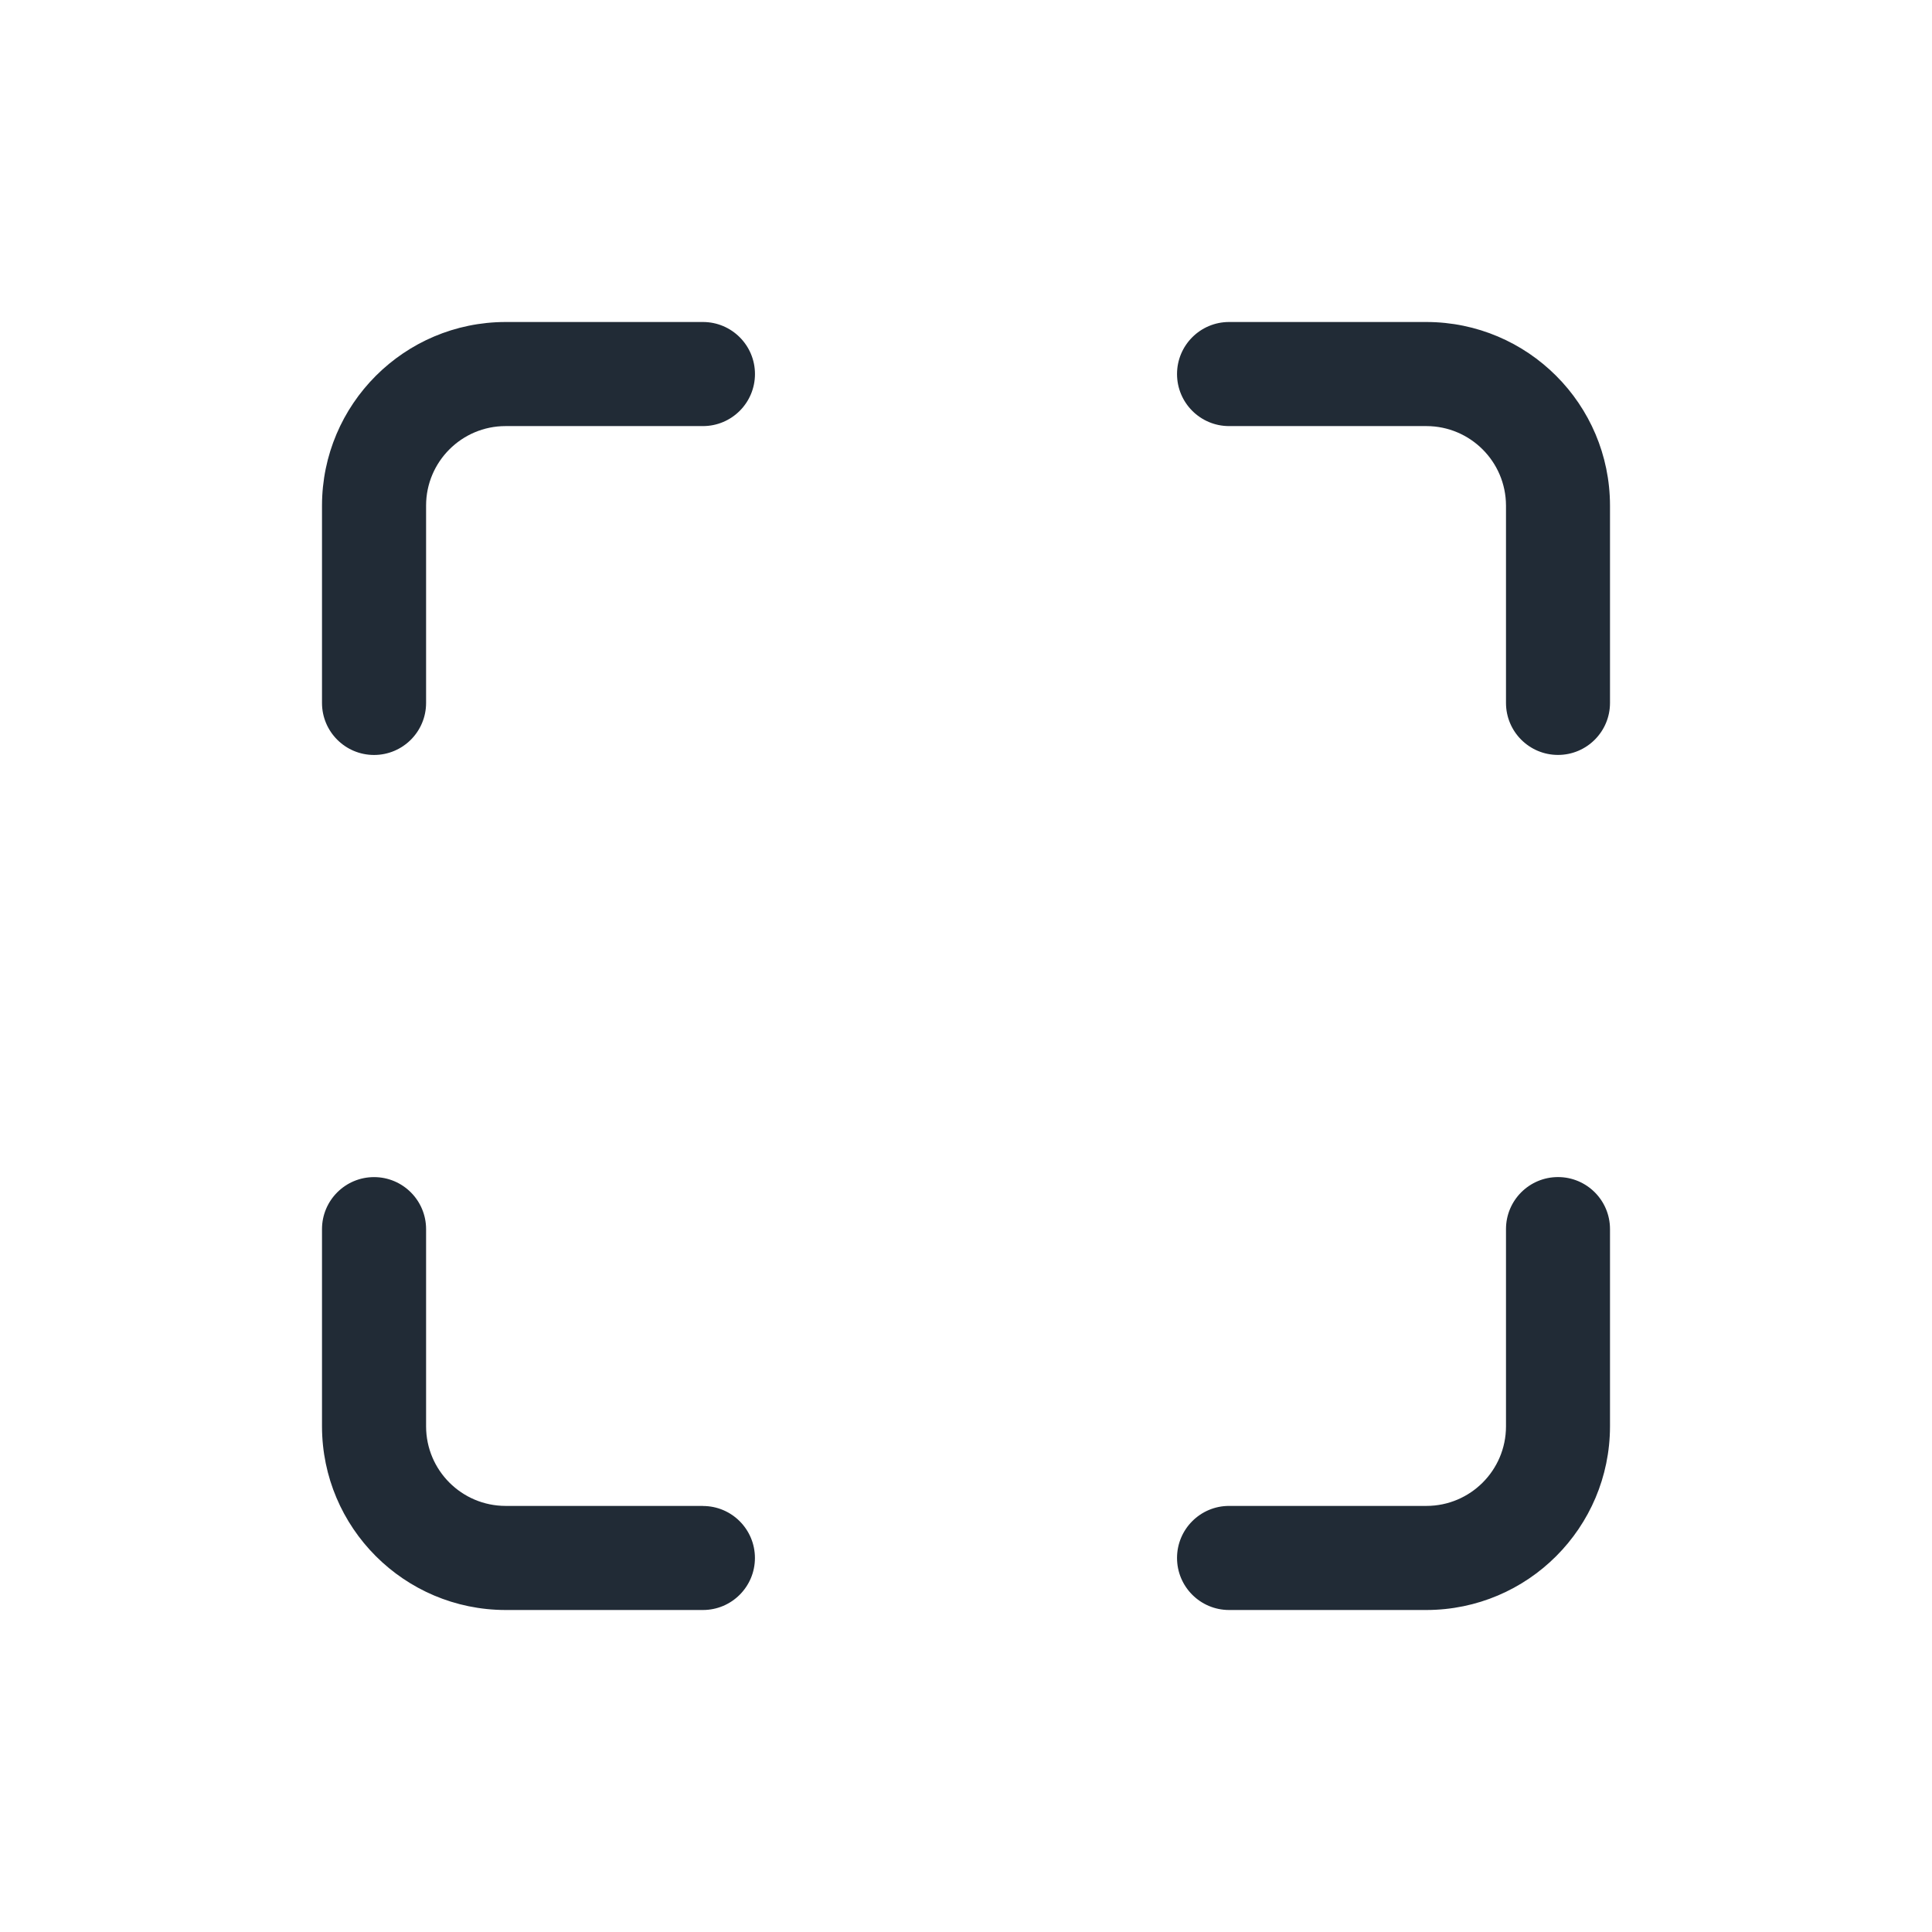
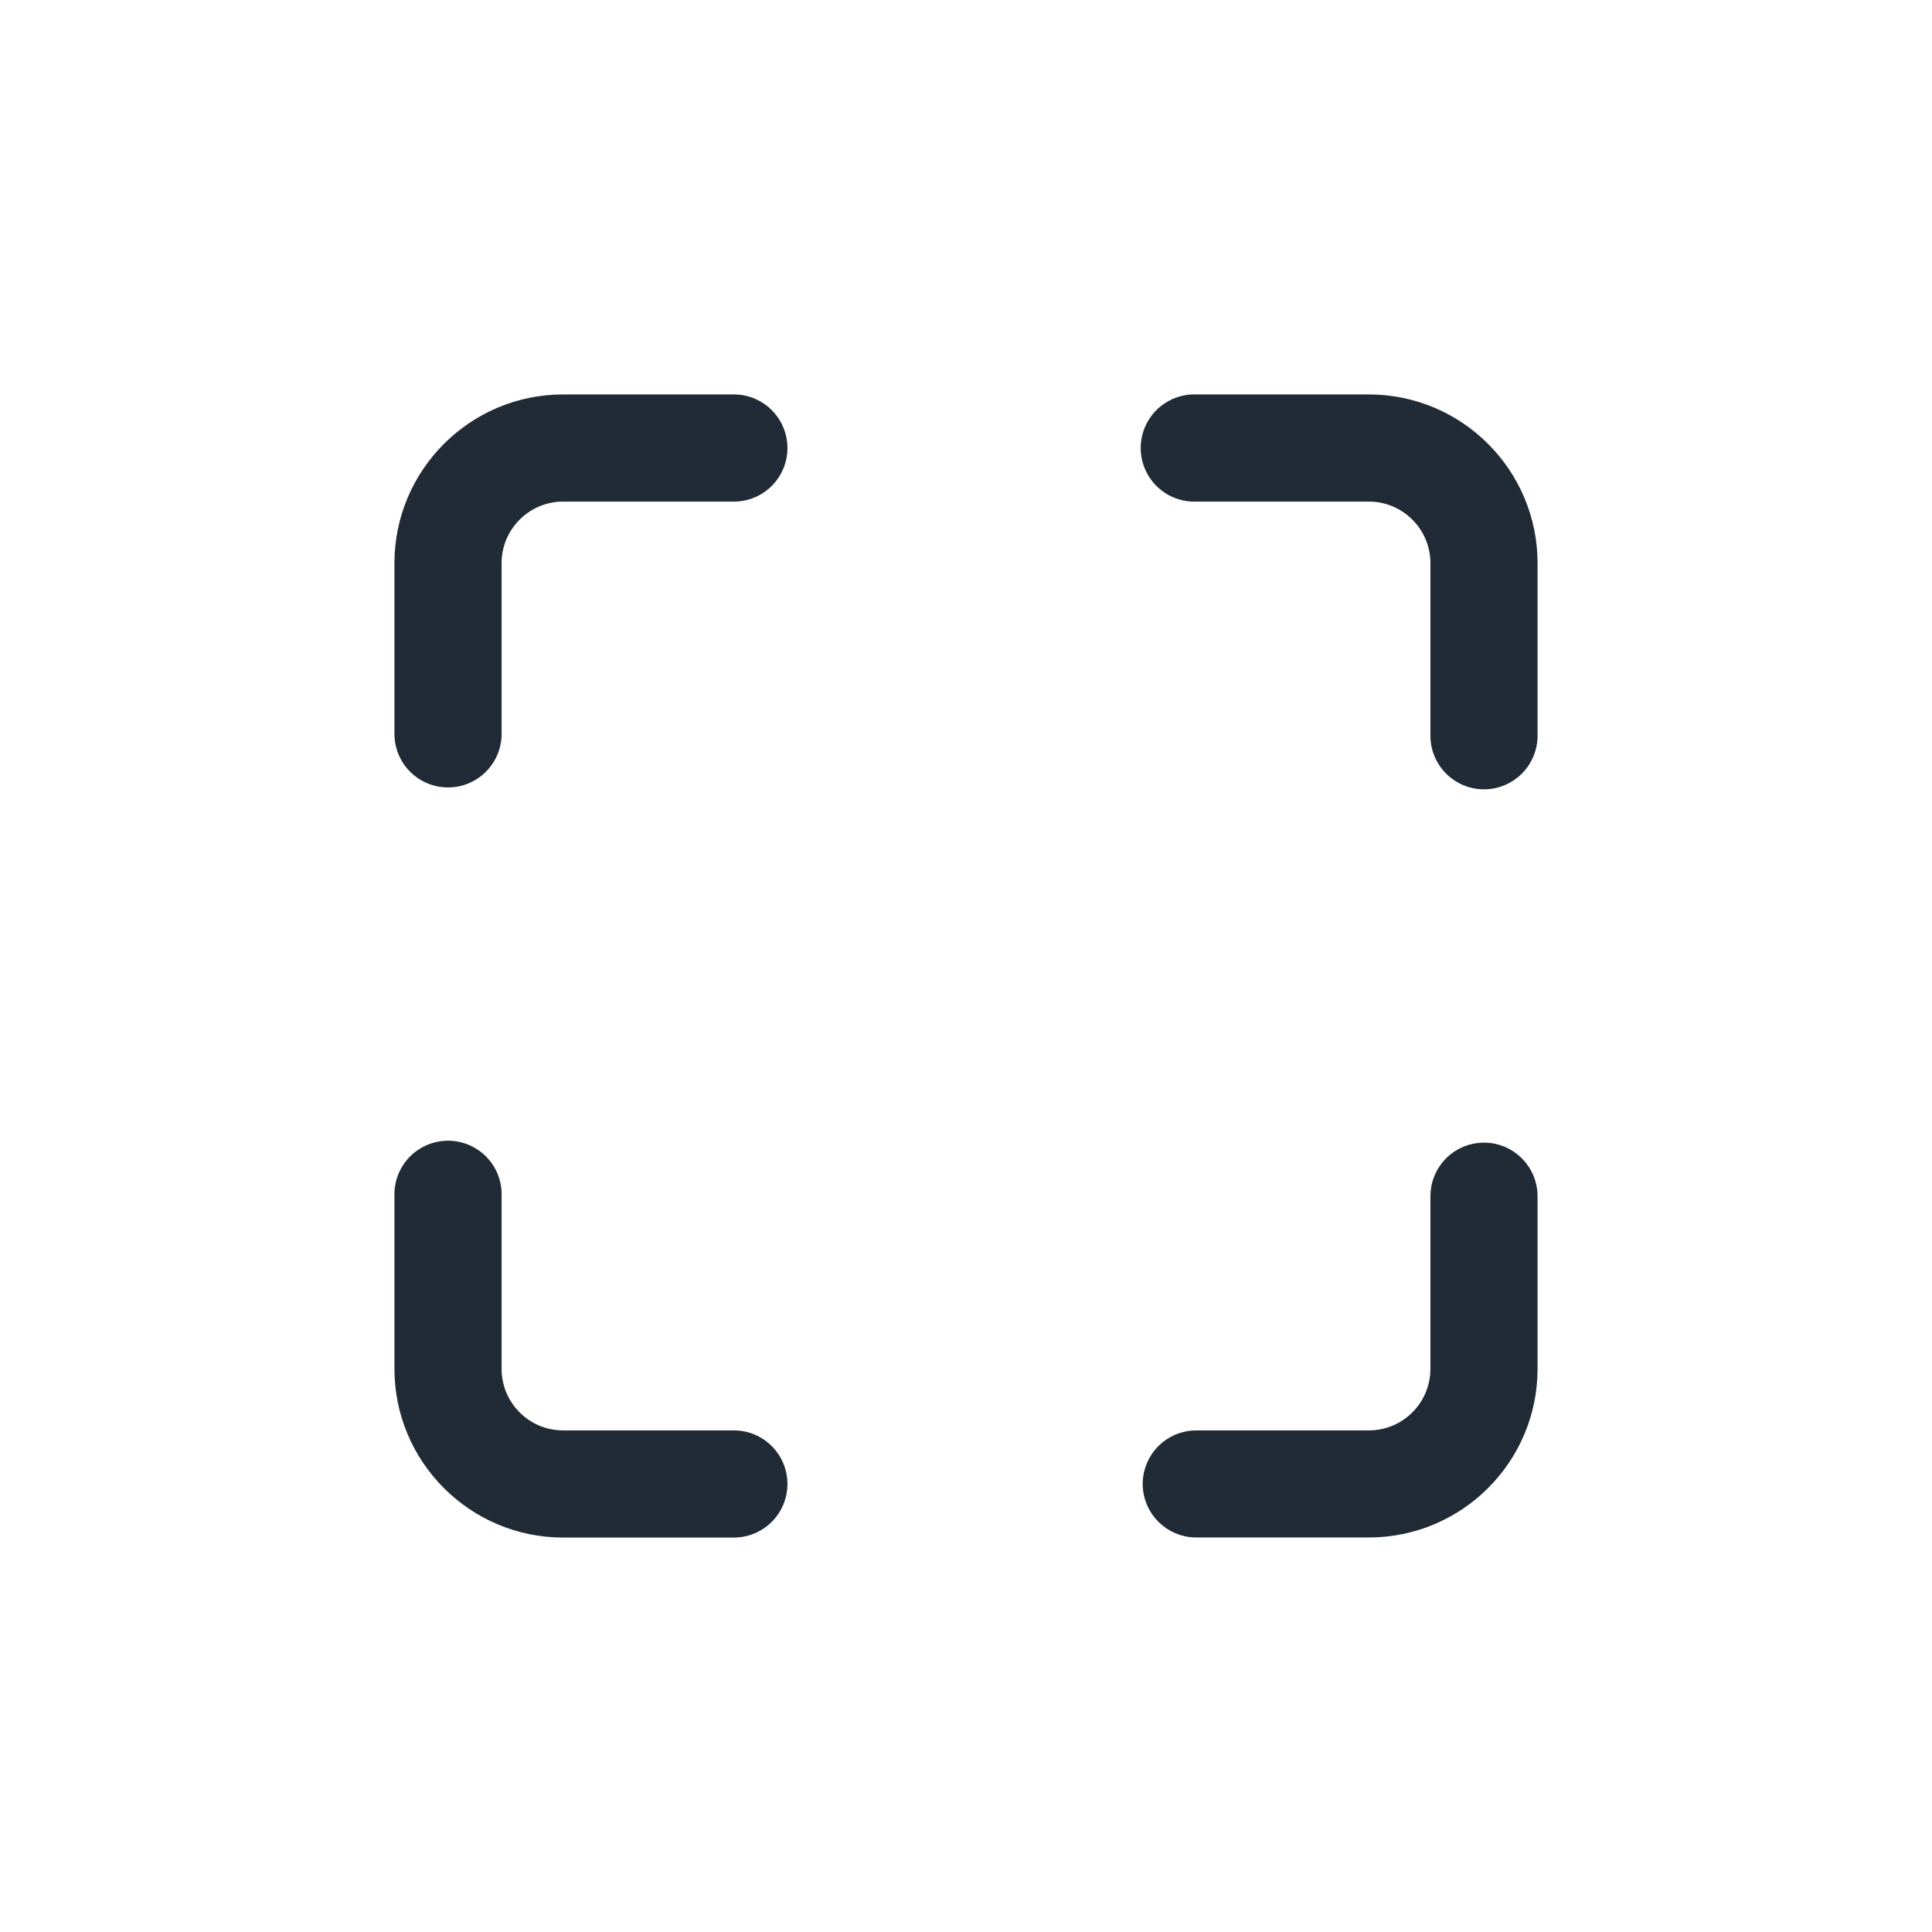
<svg xmlns="http://www.w3.org/2000/svg" width="24" height="24" fill="none" viewBox="0 0 24 24">
-   <path fill="#212B36" d="M8.732 4H6.28A2.283 2.283 0 0 0 4 6.28v2.452a.646.646 0 0 0 1.293 0V6.28c0-.544.443-.987.987-.987h2.452a.646.646 0 0 0 0-1.293zm8.988 0h-2.452a.646.646 0 0 0 0 1.293h2.452a.99.99 0 0 1 .988.987v2.452a.646.646 0 1 0 1.292 0V6.28A2.283 2.283 0 0 0 17.72 4zm1.634 10.622a.646.646 0 0 0-.646.646v2.451a.989.989 0 0 1-.988.988h-2.452a.646.646 0 1 0 0 1.293h2.452A2.283 2.283 0 0 0 20 17.72v-2.452a.646.646 0 0 0-.646-.646zM8.732 18.707H6.28a.989.989 0 0 1-.987-.988v-2.45a.646.646 0 1 0-1.293 0v2.45A2.283 2.283 0 0 0 6.28 20h2.452a.646.646 0 1 0 0-1.292z" />
+   <path fill="#212B36" stroke="#212B36" stroke-width=".2" d="M9.14 5H6.995C5.895 5 5 5.895 5 6.995V9.14a.566.566 0 0 0 1.131 0V6.995c0-.476.388-.864.864-.864H9.14A.566.566 0 0 0 9.14 5zm7.865 0H14.86a.566.566 0 1 0 0 1.131h2.145c.476 0 .864.388.864.864V9.14a.565.565 0 1 0 1.131 0V6.995C19 5.895 18.105 5 17.005 5zm1.43 9.294a.565.565 0 0 0-.566.566v2.145a.865.865 0 0 1-.864.864H14.86a.565.565 0 1 0 0 1.13h2.145c1.1 0 1.995-.894 1.995-1.994V14.86a.566.566 0 0 0-.565-.566zM9.14 17.869H6.995a.865.865 0 0 1-.864-.864V14.86a.566.566 0 1 0-1.131 0v2.145C5 18.105 5.895 19 6.995 19H9.14a.566.566 0 0 0 0-1.131z" />
</svg>
